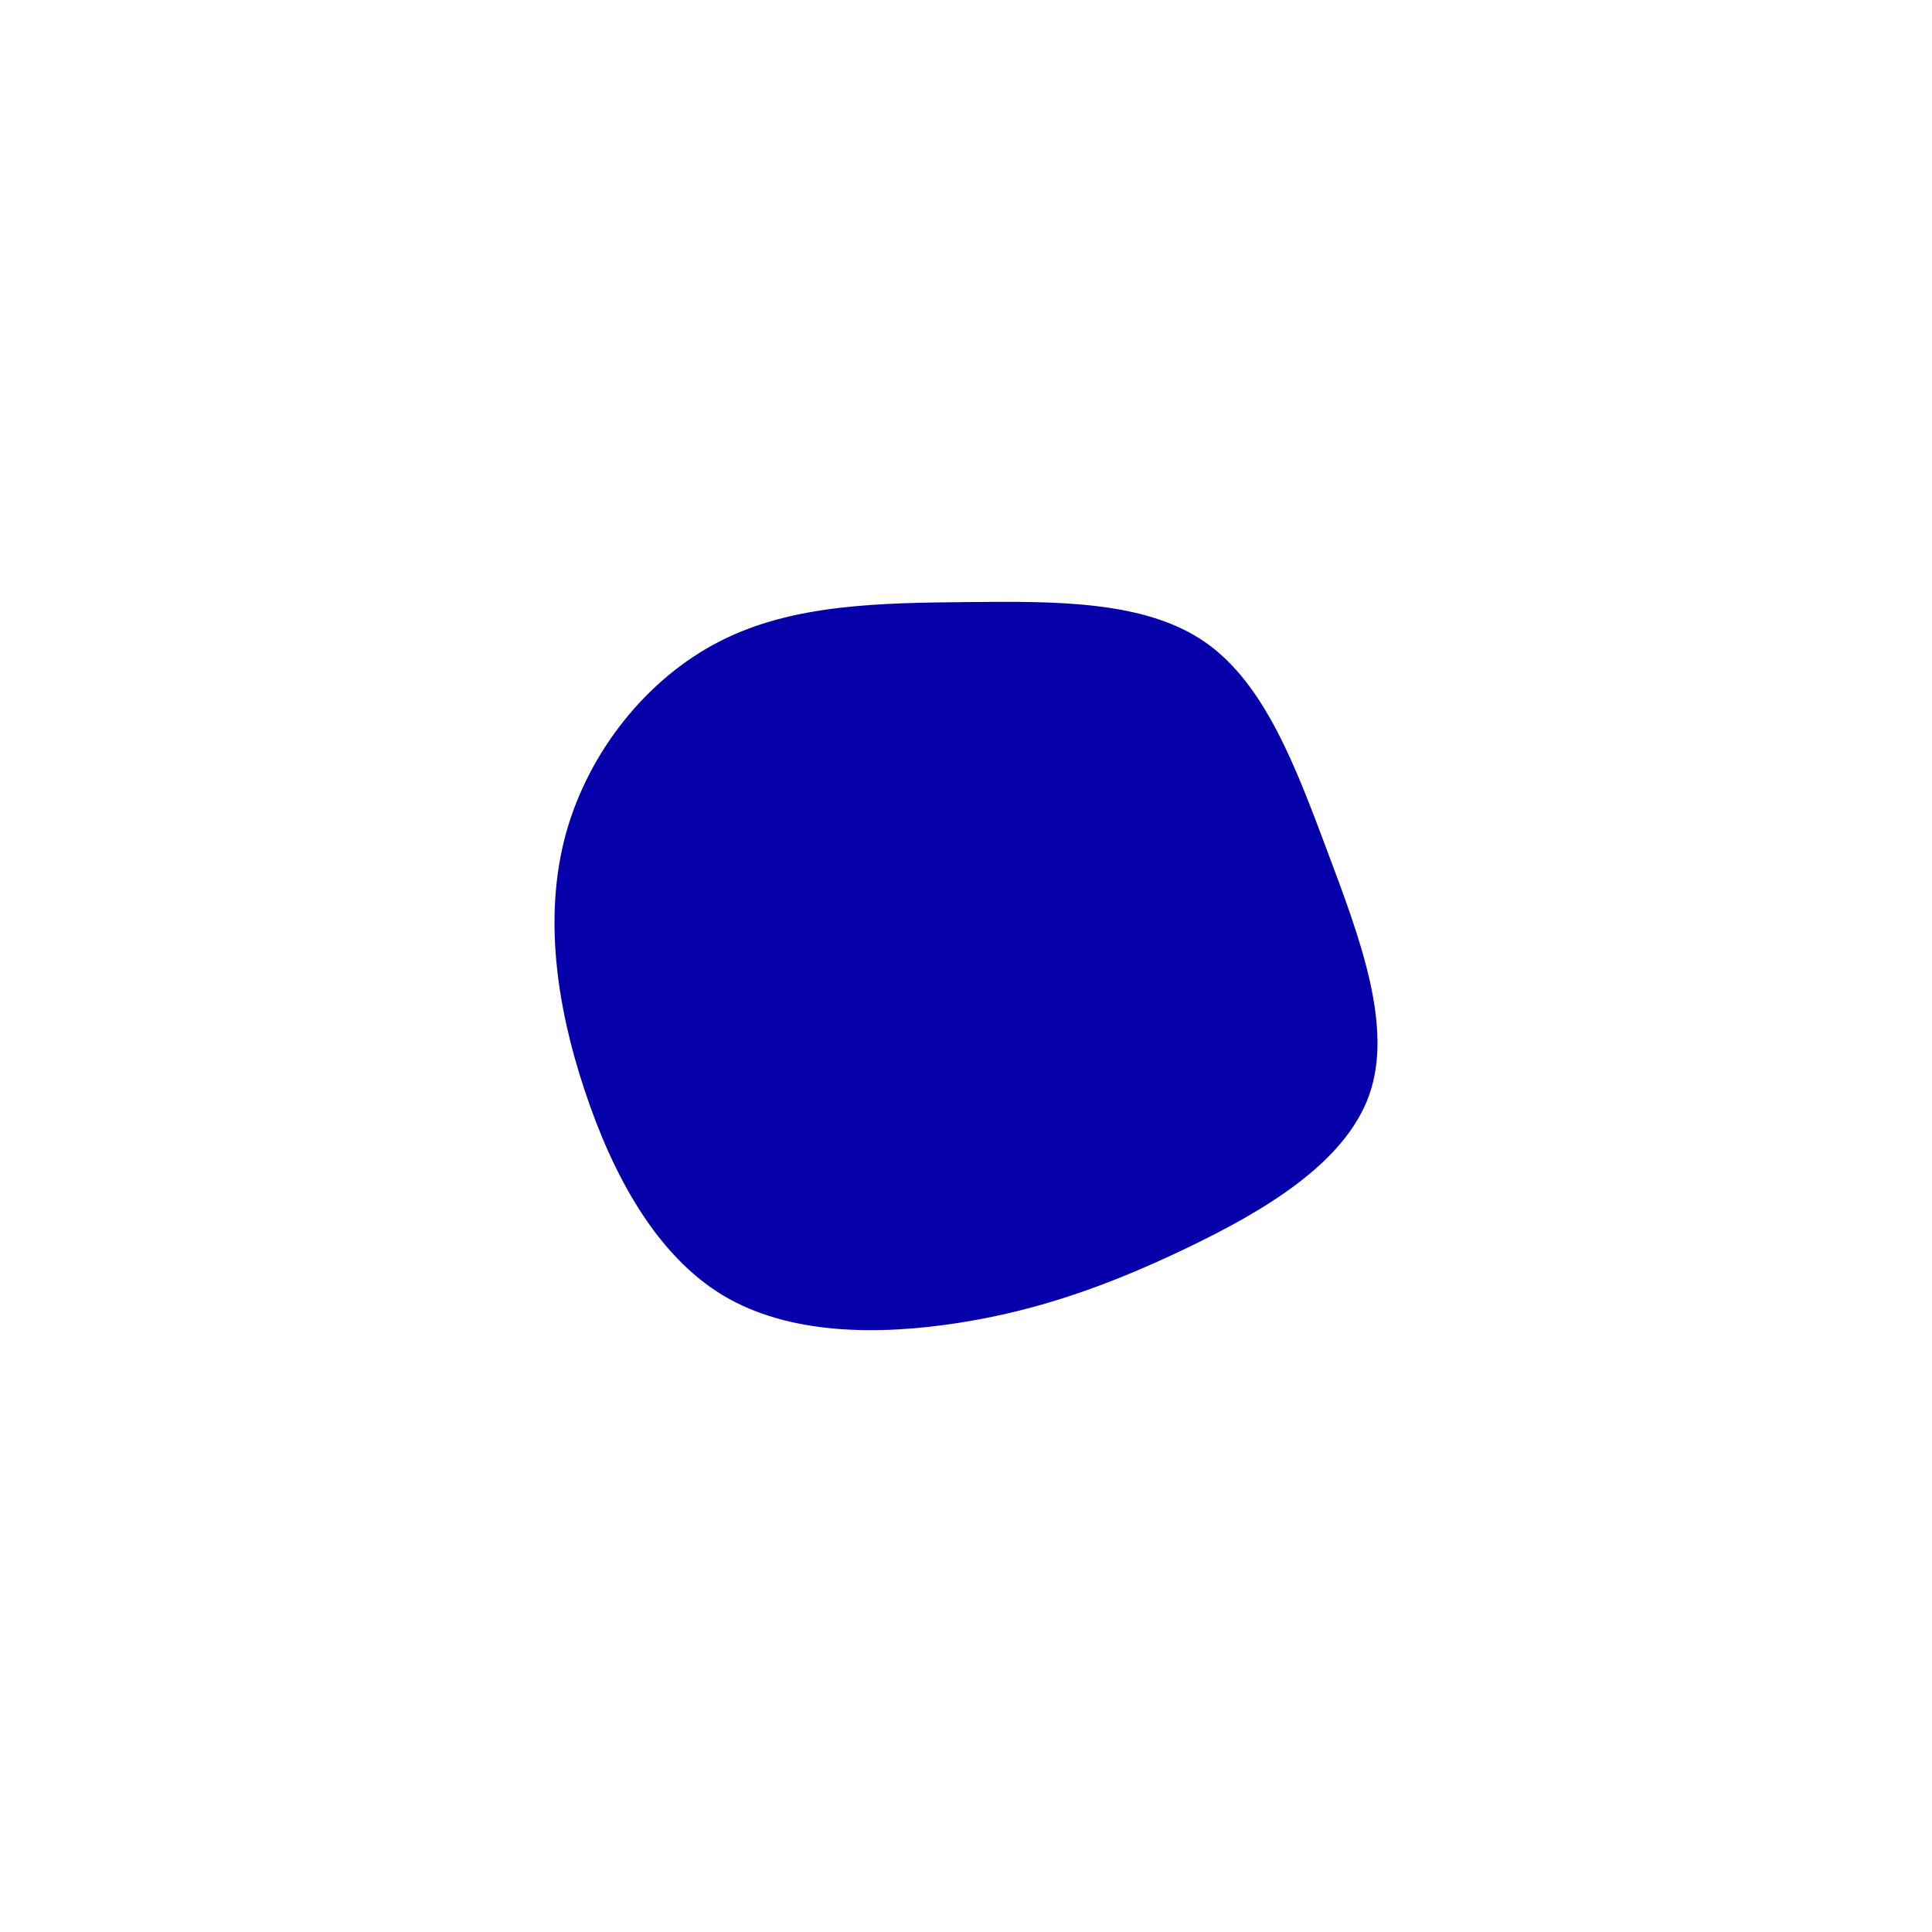
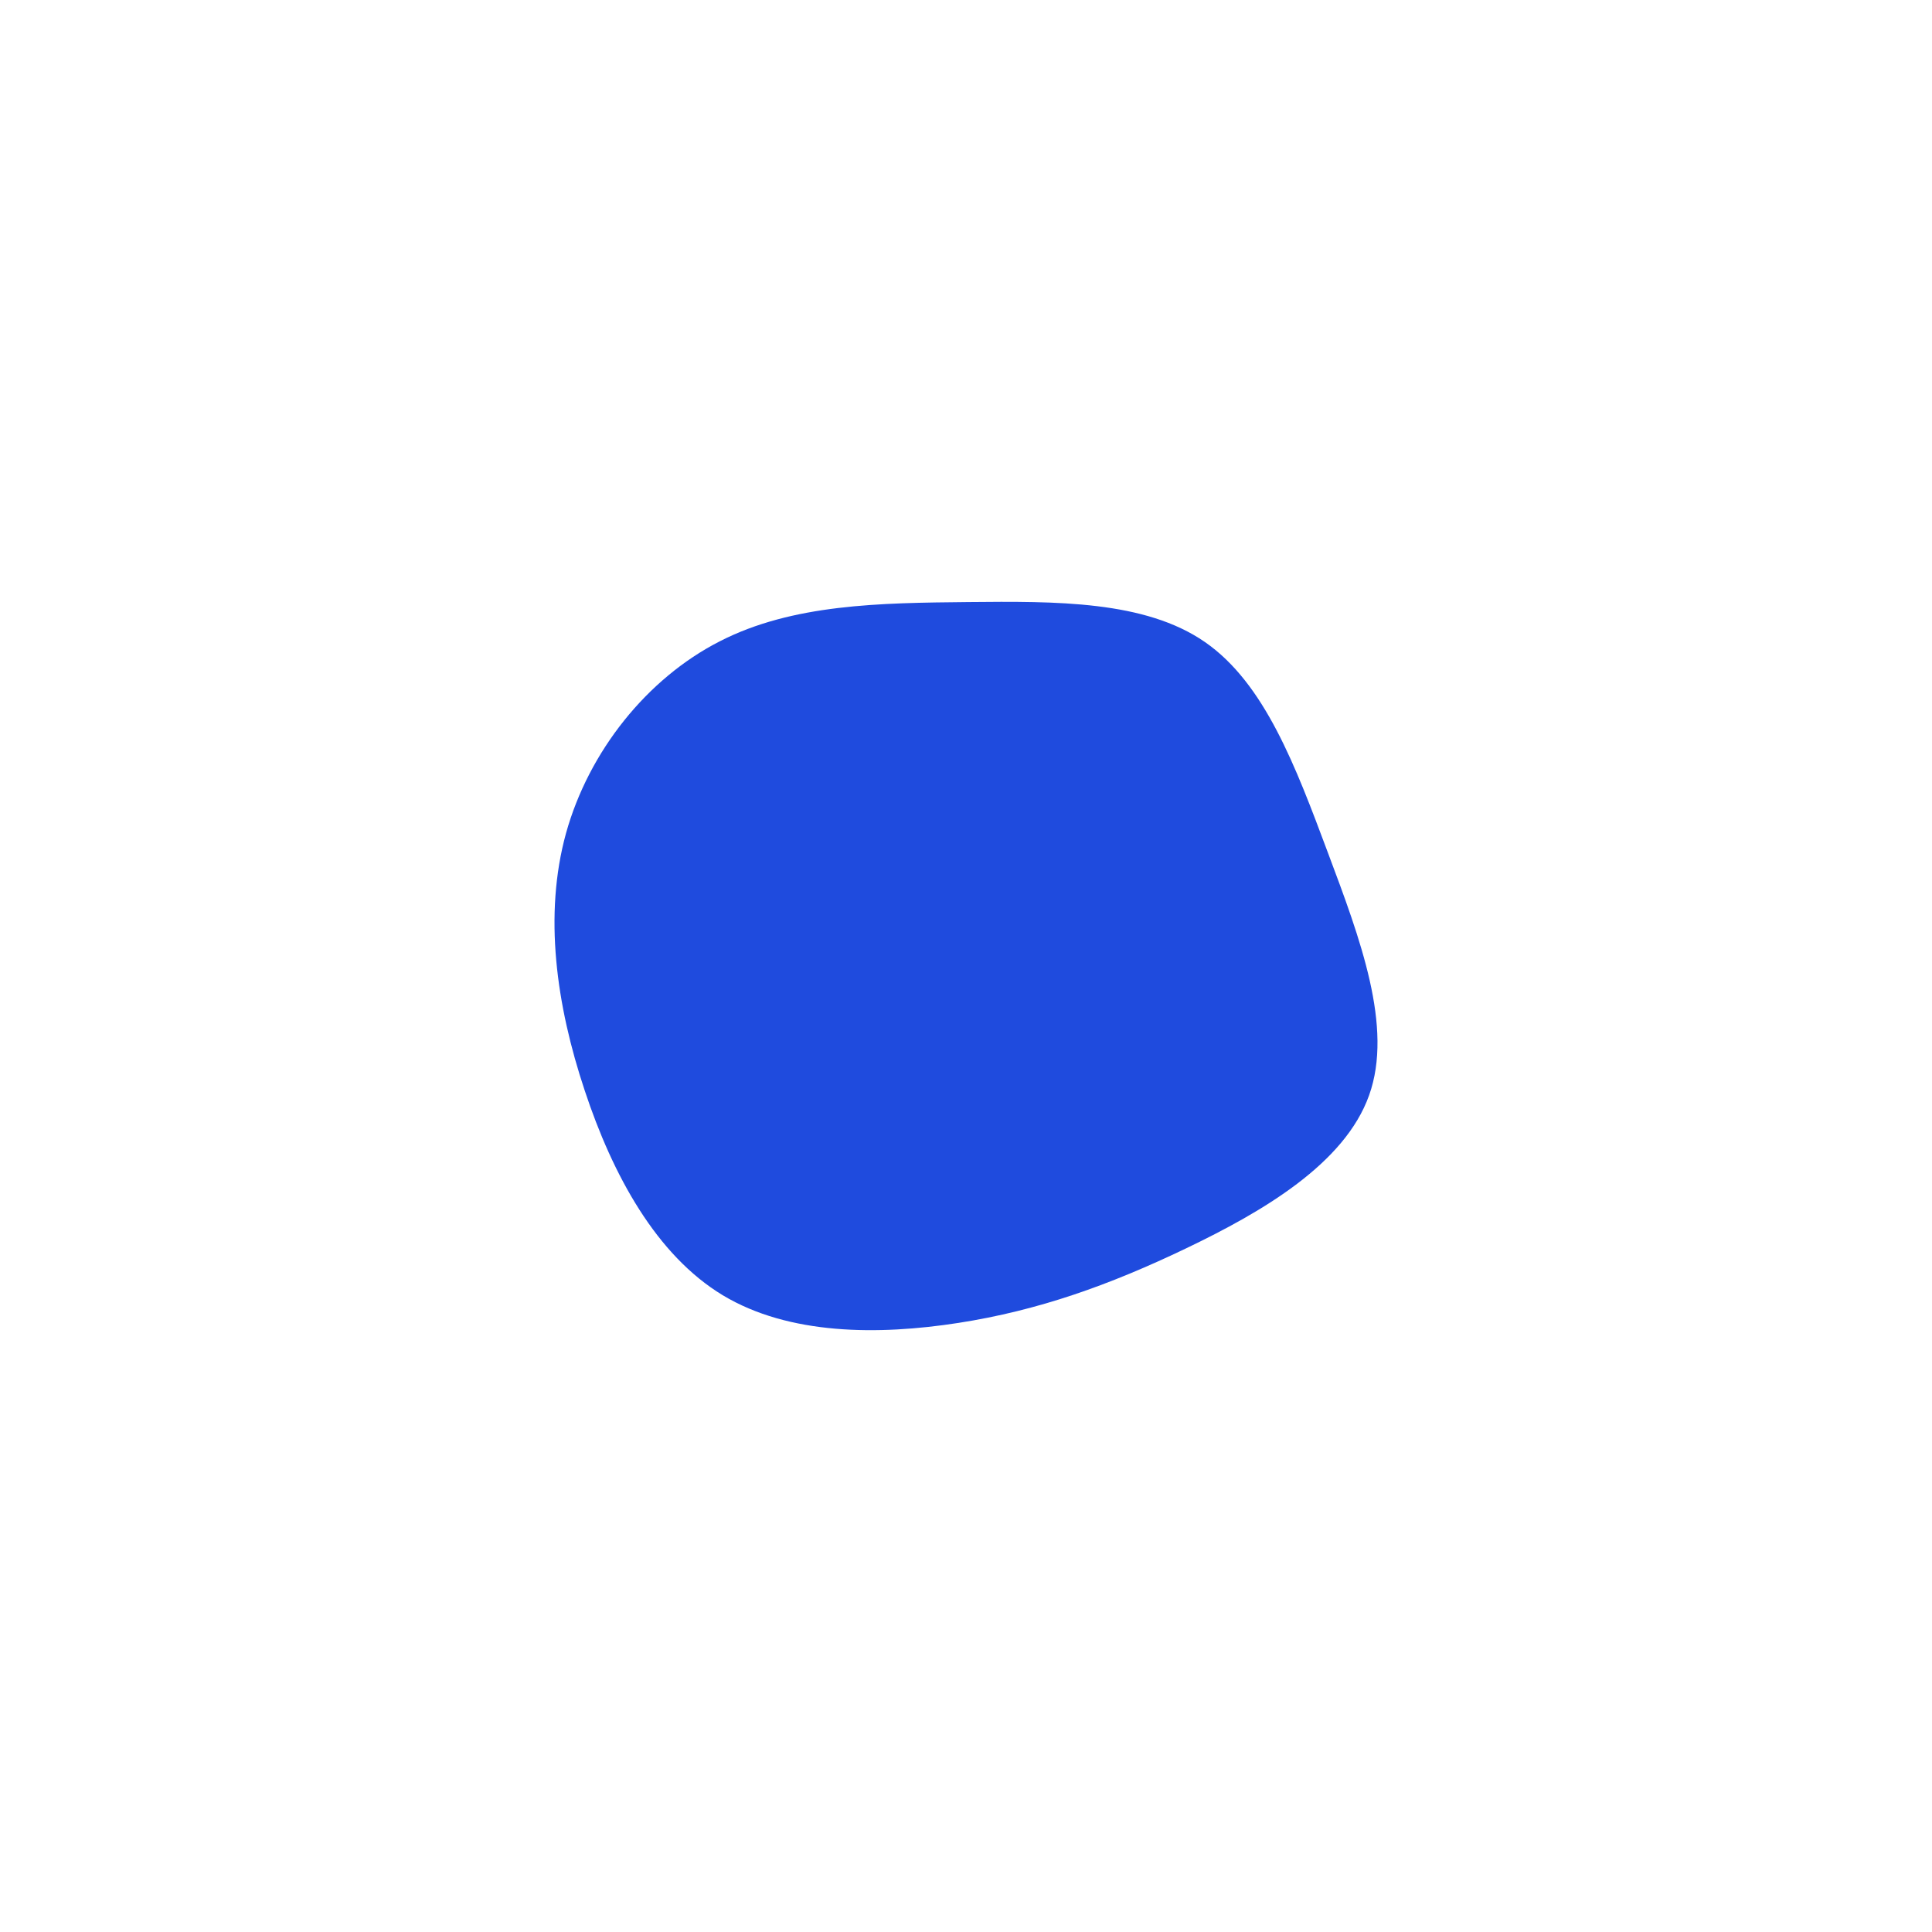
<svg xmlns="http://www.w3.org/2000/svg" id="visual" viewBox="0 0 900 600" width="1100" height="1100" version="1.1">
  <g transform="translate(450.6682 300.263)">
-     <path d="M110.6 -151.2C138.5 -131.9 152.9 -93.2 167.9 -53.1C182.9 -13.1 198.5 28.2 187.1 60C175.7 91.9 137.5 114.2 101.8 131.3C66.1 148.4 33.1 160.2 -4.2 166C-41.5 171.8 -83.1 171.7 -114 153.1C-144.9 134.4 -165.2 97.3 -178.3 57.7C-191.5 18.1 -197.5 -24 -187 -62.1C-176.4 -100.2 -149.3 -134.2 -115.4 -151.5C-81.5 -168.9 -40.8 -169.4 0.3 -169.8C41.3 -170.2 82.7 -170.5 110.6 -151.2" fill="#0600ab" />
+     <path d="M110.6 -151.2C138.5 -131.9 152.9 -93.2 167.9 -53.1C182.9 -13.1 198.5 28.2 187.1 60C175.7 91.9 137.5 114.2 101.8 131.3C66.1 148.4 33.1 160.2 -4.2 166C-41.5 171.8 -83.1 171.7 -114 153.1C-144.9 134.4 -165.2 97.3 -178.3 57.7C-191.5 18.1 -197.5 -24 -187 -62.1C-176.4 -100.2 -149.3 -134.2 -115.4 -151.5C-81.5 -168.9 -40.8 -169.4 0.3 -169.8C41.3 -170.2 82.7 -170.5 110.6 -151.2" fill="#1F4BDE" />
  </g>
</svg>
